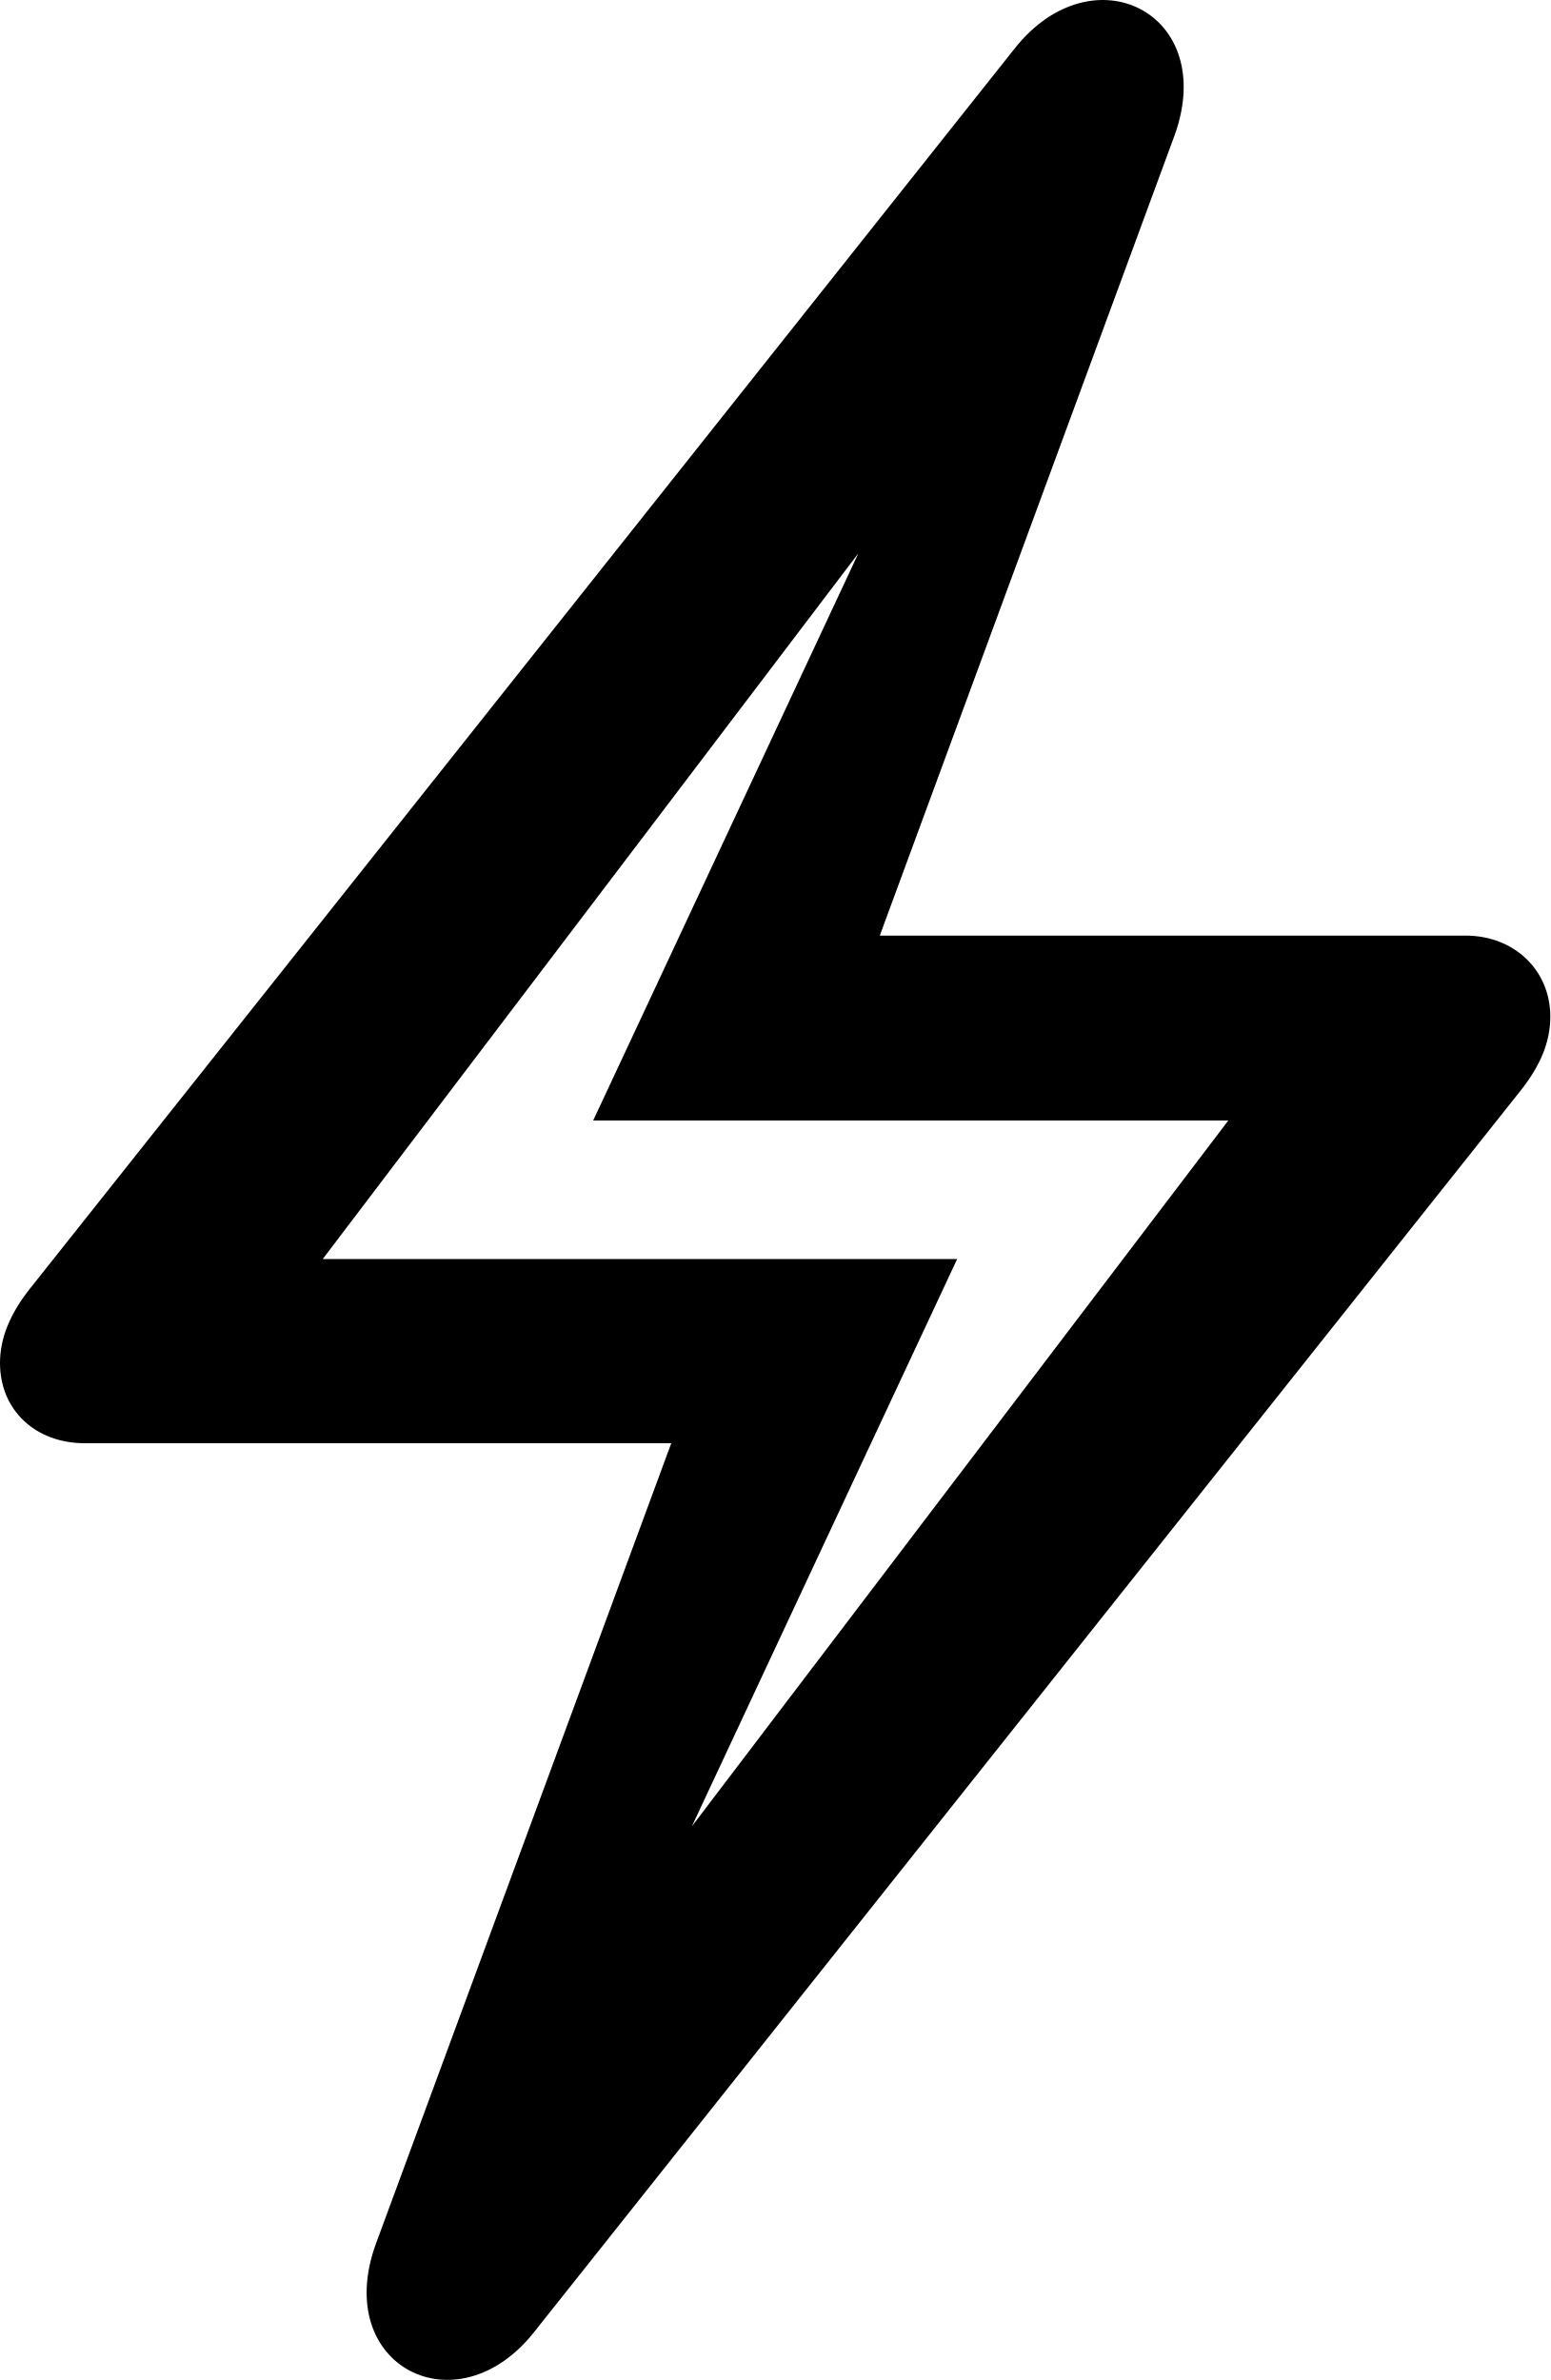
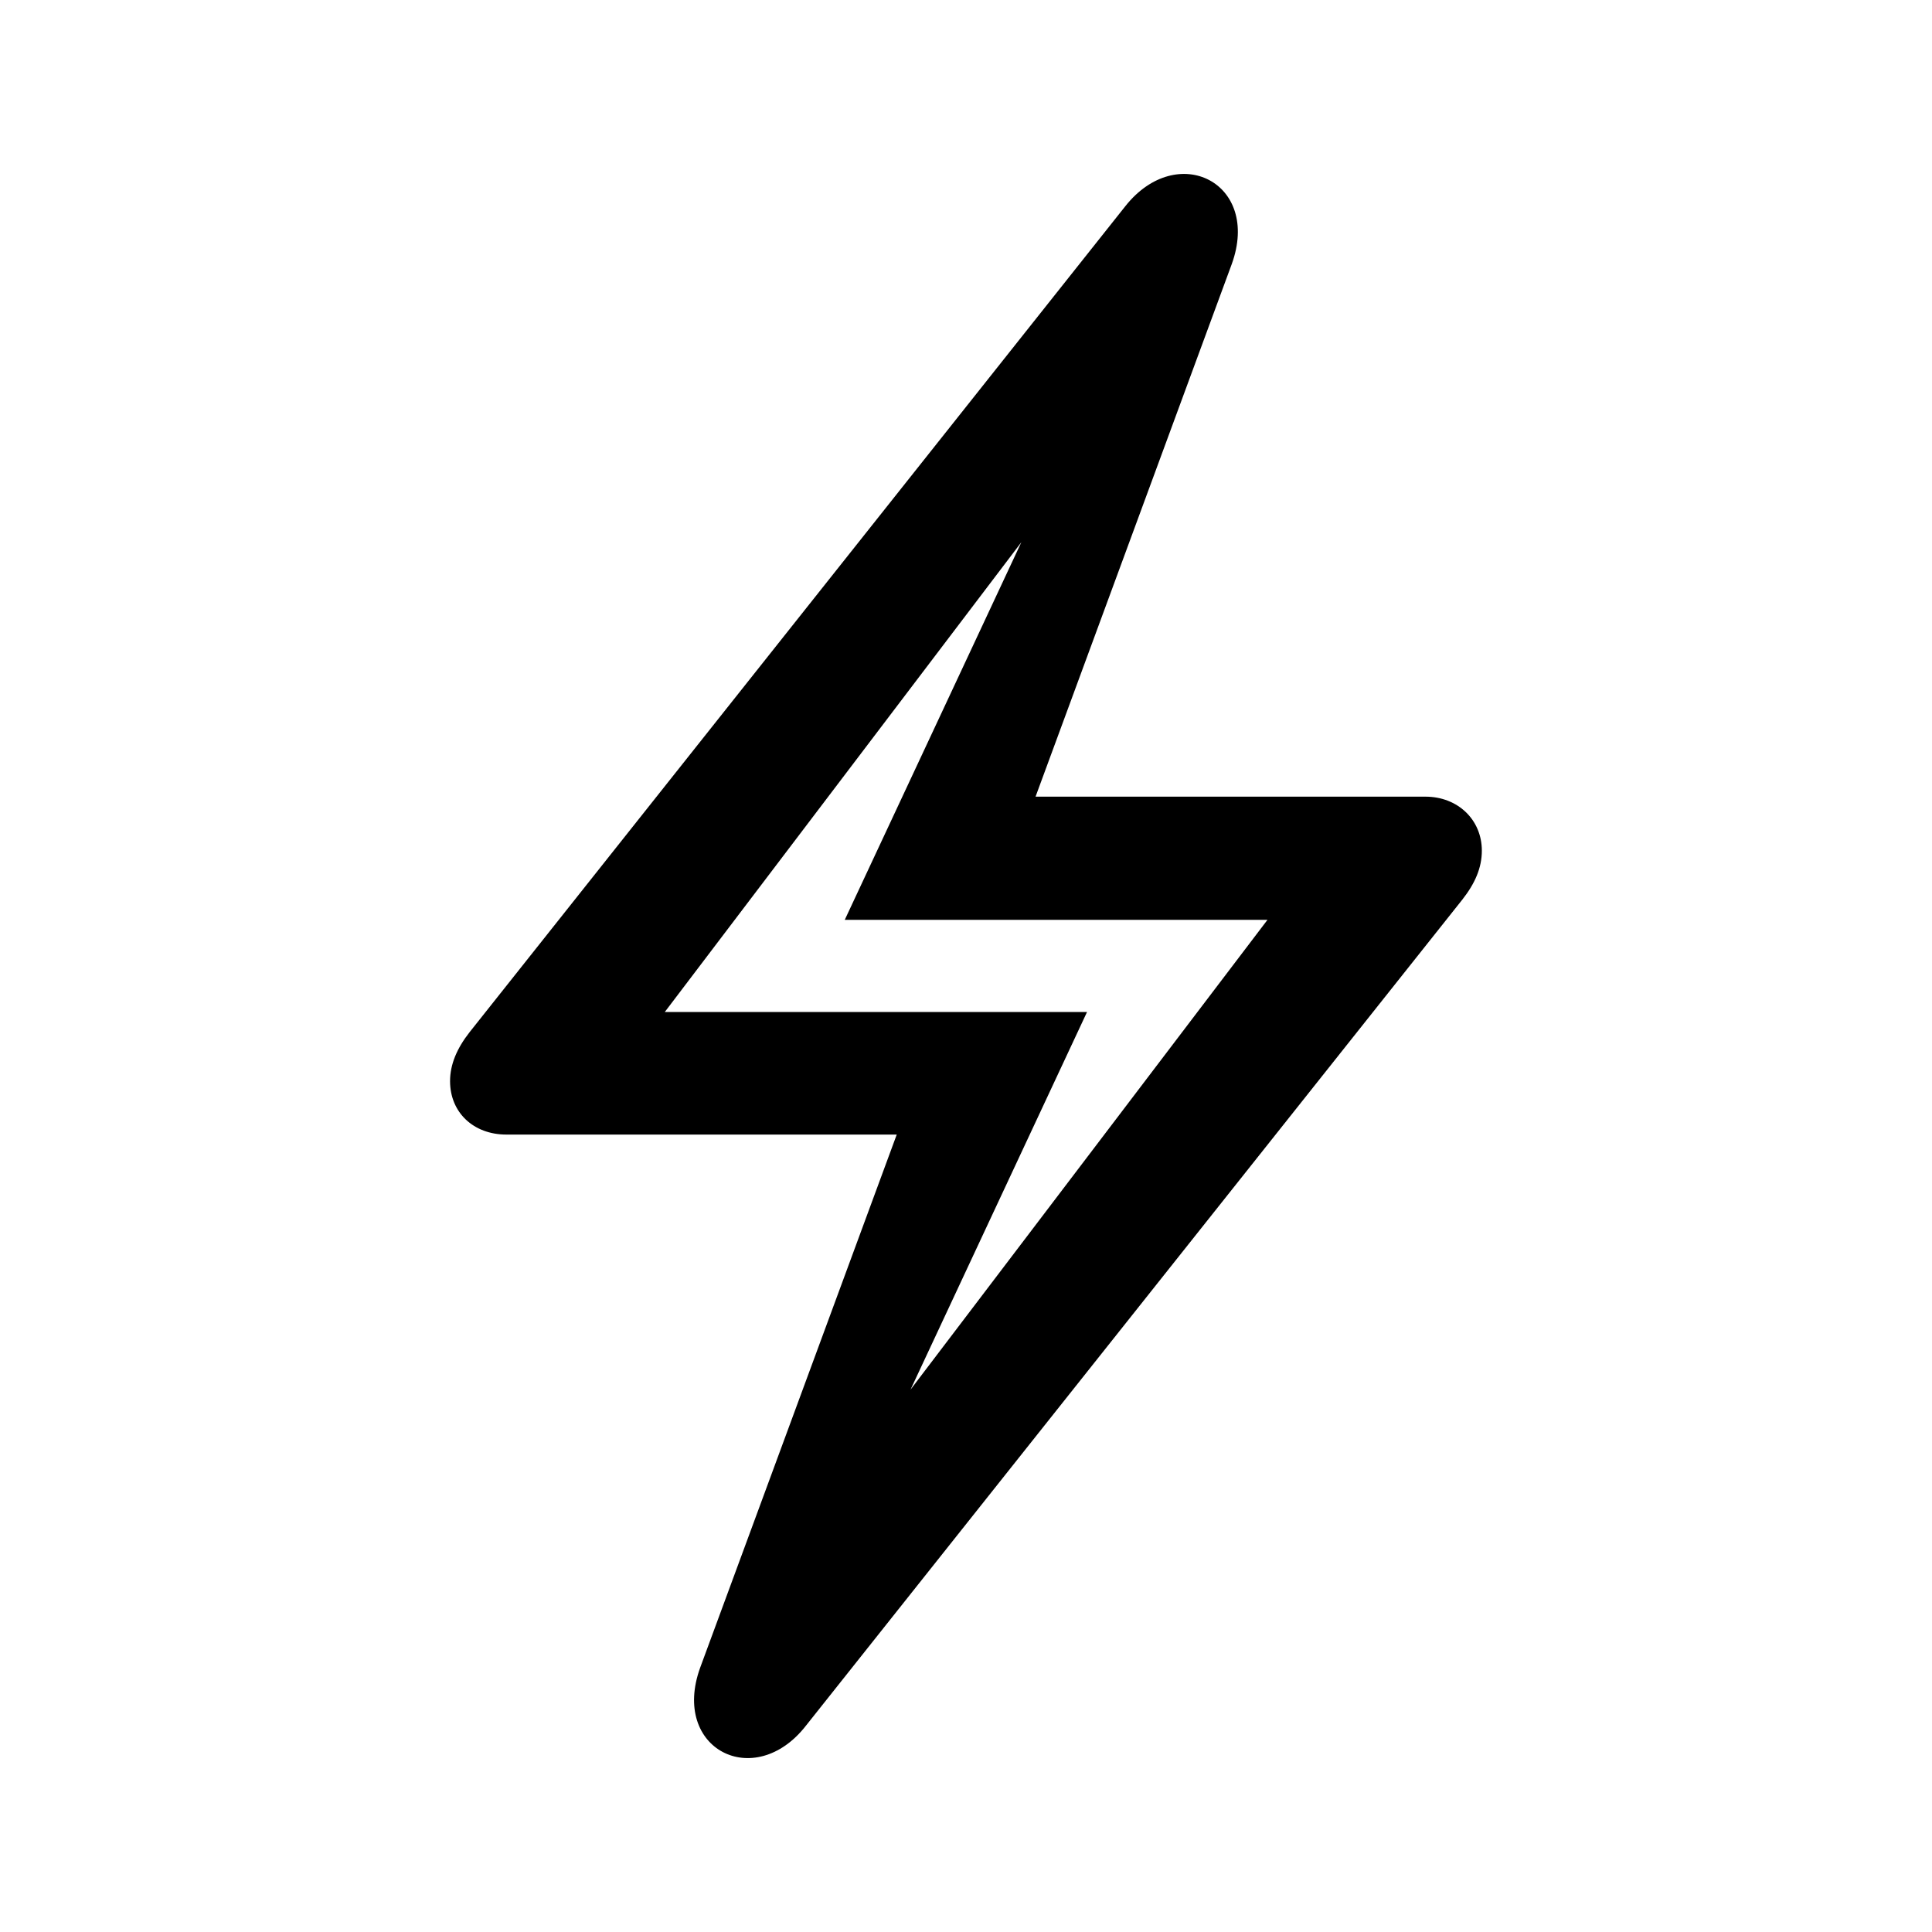
- <svg xmlns="http://www.w3.org/2000/svg" viewBox="0 0 21.041 32.304" width="21.041" height="32.304" fill="currentColor">
-   <path d="M7.26 31.639L20.64 14.799C20.9 14.469 21.04 14.149 21.04 13.799C21.04 13.169 20.55 12.699 19.89 12.699H11.94L15.94 1.839C16.54 0.179 14.83 -0.681 13.77 0.659L0.4 17.499C0.14 17.829 -0 18.159 -0 18.499C-0 19.139 0.48 19.589 1.15 19.589H9.11L5.1 30.459C4.5 32.119 6.21 32.989 7.26 31.639ZM12.99 17.089H4.38L11.65 7.509L8.05 15.209H16.67L9.39 24.789Z" />
+ <svg xmlns="http://www.w3.org/2000/svg" width="20" height="20" viewBox="0 0 20 20" fill="currentColor">
+   <path d="M8.344 17.863L15.137 9.314C15.269 9.146 15.34 8.984 15.34 8.806C15.34 8.486 15.091 8.247 14.756 8.247H10.72L12.751 2.734C13.056 1.891 12.187 1.455 11.649 2.135L4.862 10.684C4.73 10.852 4.659 11.019 4.659 11.192C4.659 11.517 4.902 11.745 5.242 11.745H9.283L7.248 17.264C6.943 18.107 7.811 18.548 8.344 17.863ZM11.253 10.476H6.882L10.573 5.613L8.745 9.522H13.121L9.426 14.385L11.253 10.476Z" fill="currentColor" />
</svg>
